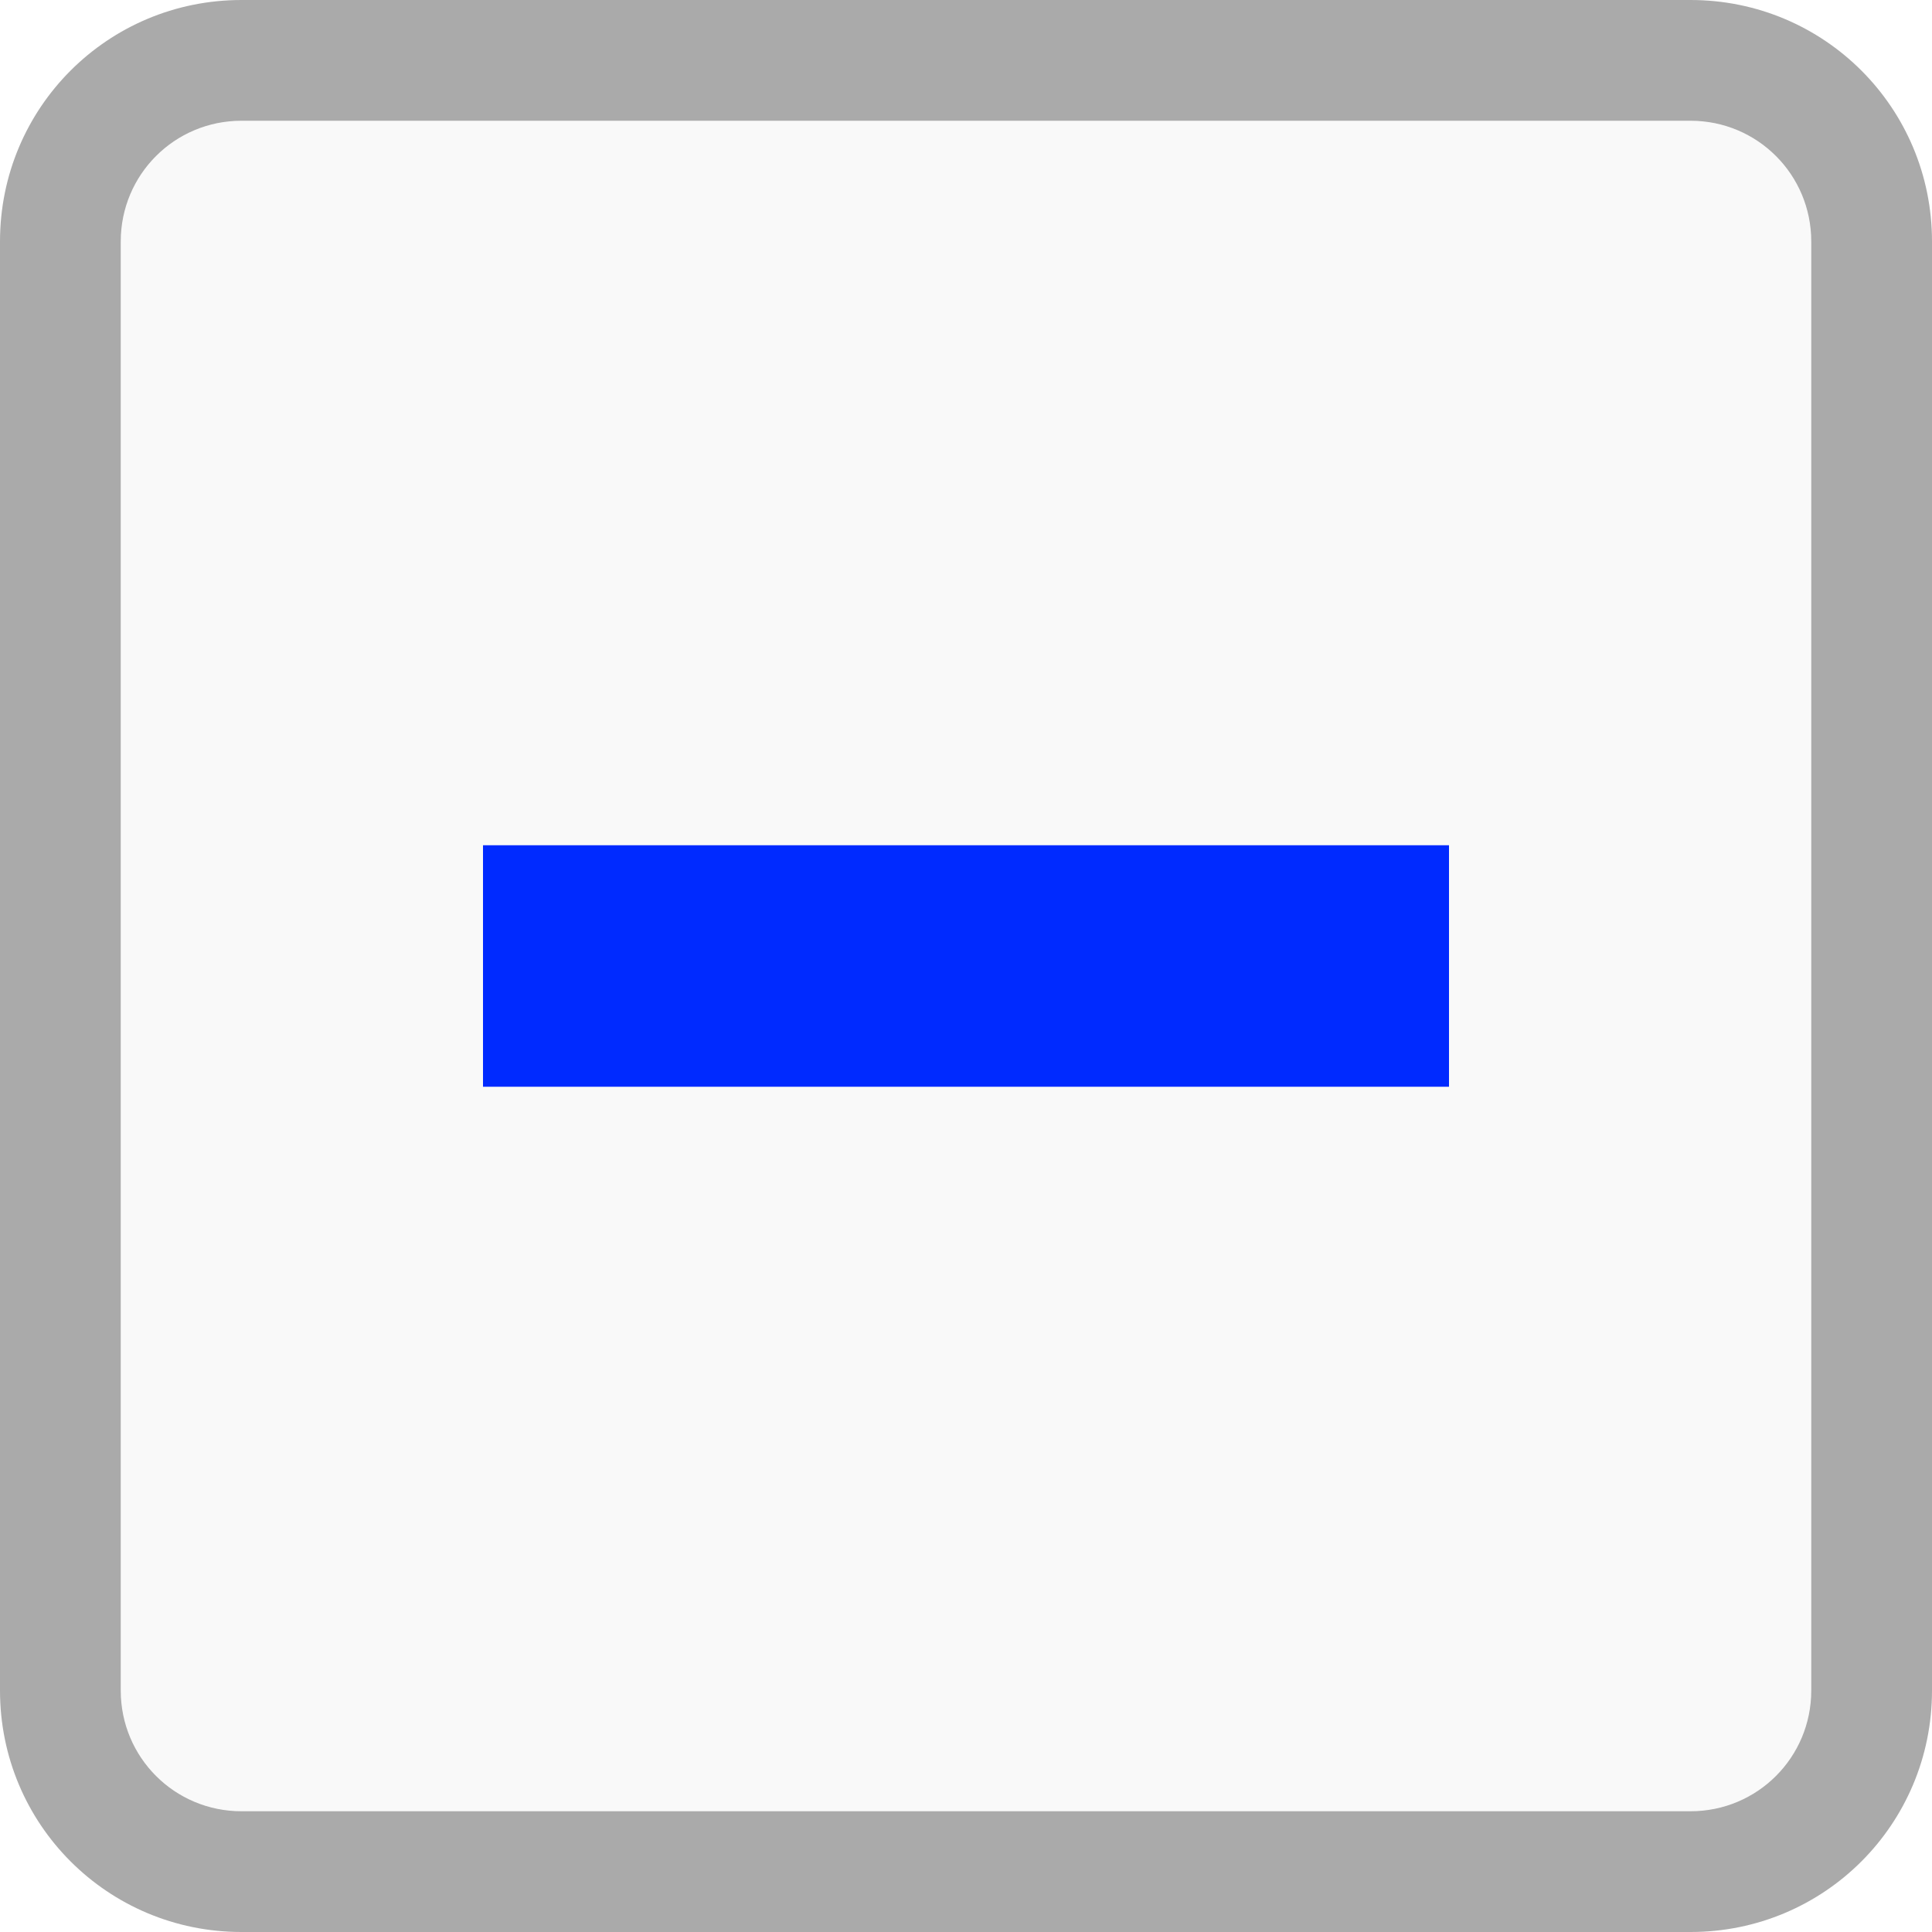
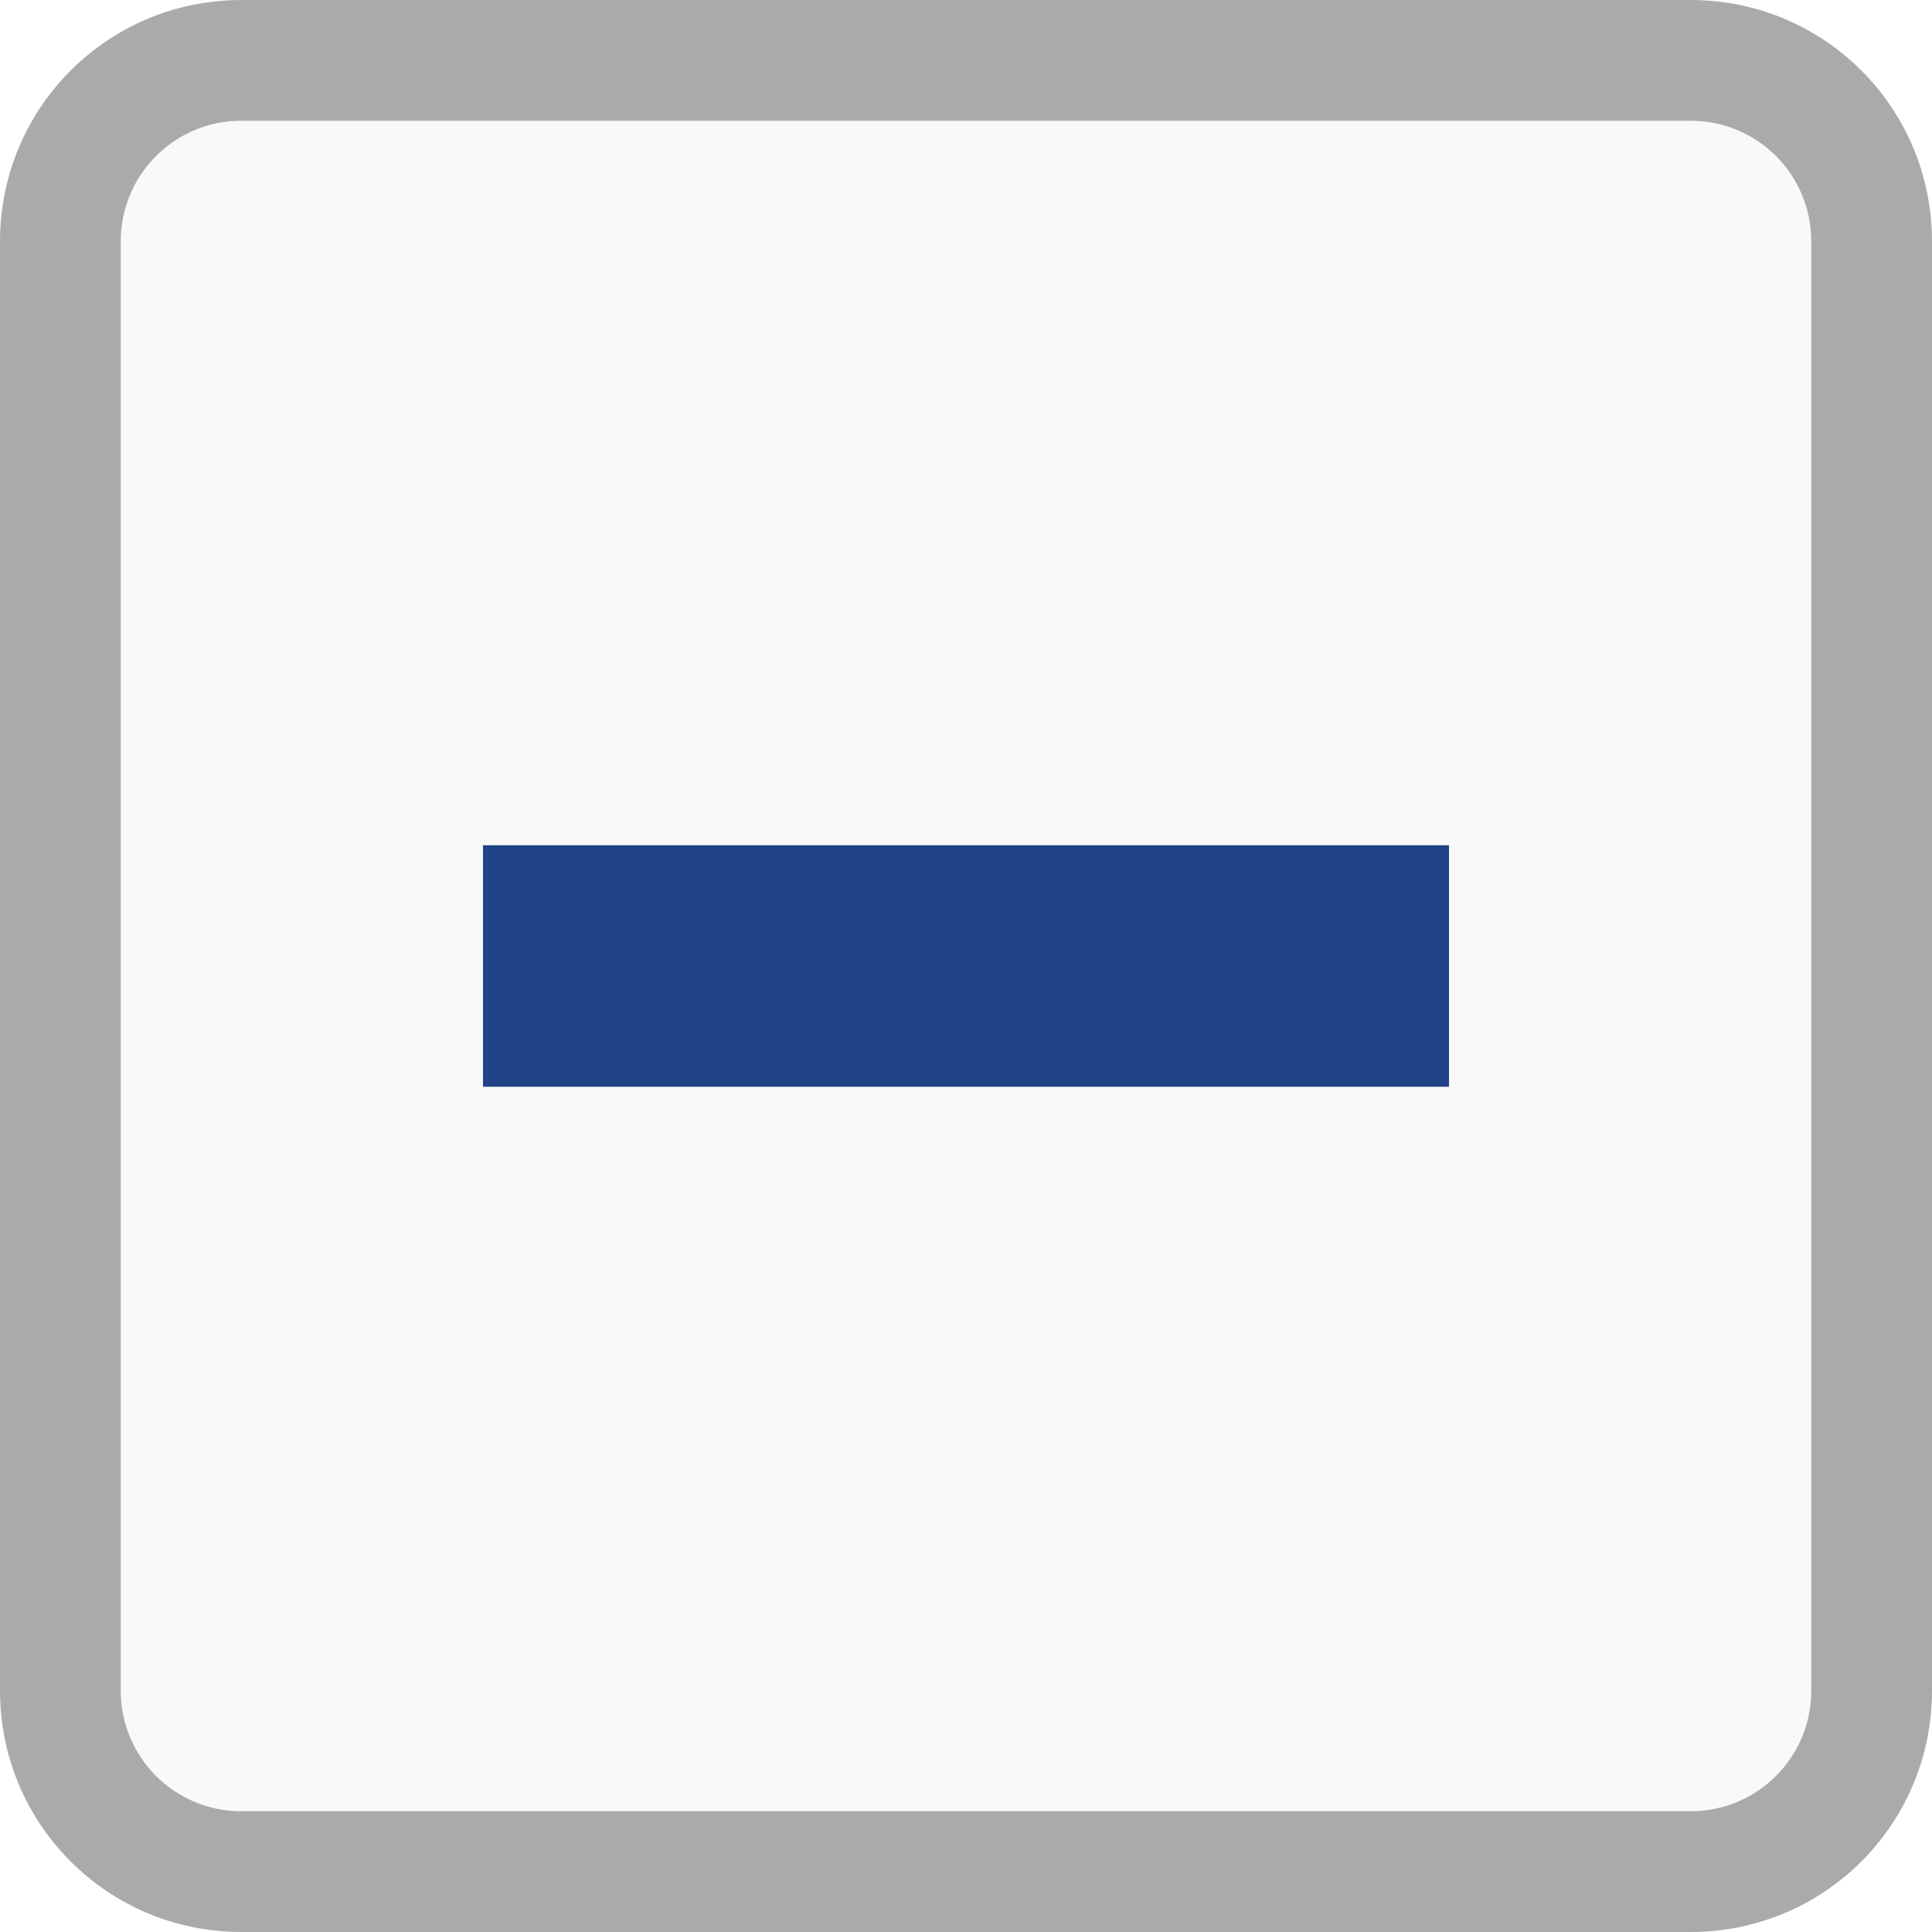
<svg xmlns="http://www.w3.org/2000/svg" viewBox="0 0 16 16">
  <g transform="translate(0 -1036.362)">
    <rect width="14" x="1" y="1" rx="1" height="14" style="fill:#f9f9f9" transform="translate(0 1036.362)" />
    <path style="fill:#aaa" d="M 2 0 C 0.892 0 3.2526065e-18 0.892 0 2 L 0 14 C 0 15.108 0.892 16 2 16 L 14 16 C 15.108 16 16 15.108 16 14 L 16 2 C 16 0.892 15.108 3.2526065e-18 14 0 L 2 0 z M 2 1 L 14 1 C 14.554 1 15 1.446 15 2 L 15 14 C 15 14.554 14.554 15 14 15 L 2 15 C 1.446 15 1 14.554 1 14 L 1 2 C 1 1.446 1.446 1 2 1 z " transform="translate(0 1036.362)" />
-     <rect width="8" x="4" y="1043.362" height="2" style="fill:#002aff" />
+     <rect width="8" x="4" y="1043.362" height="2" style="fill:#204487" />
  </g>
</svg>
